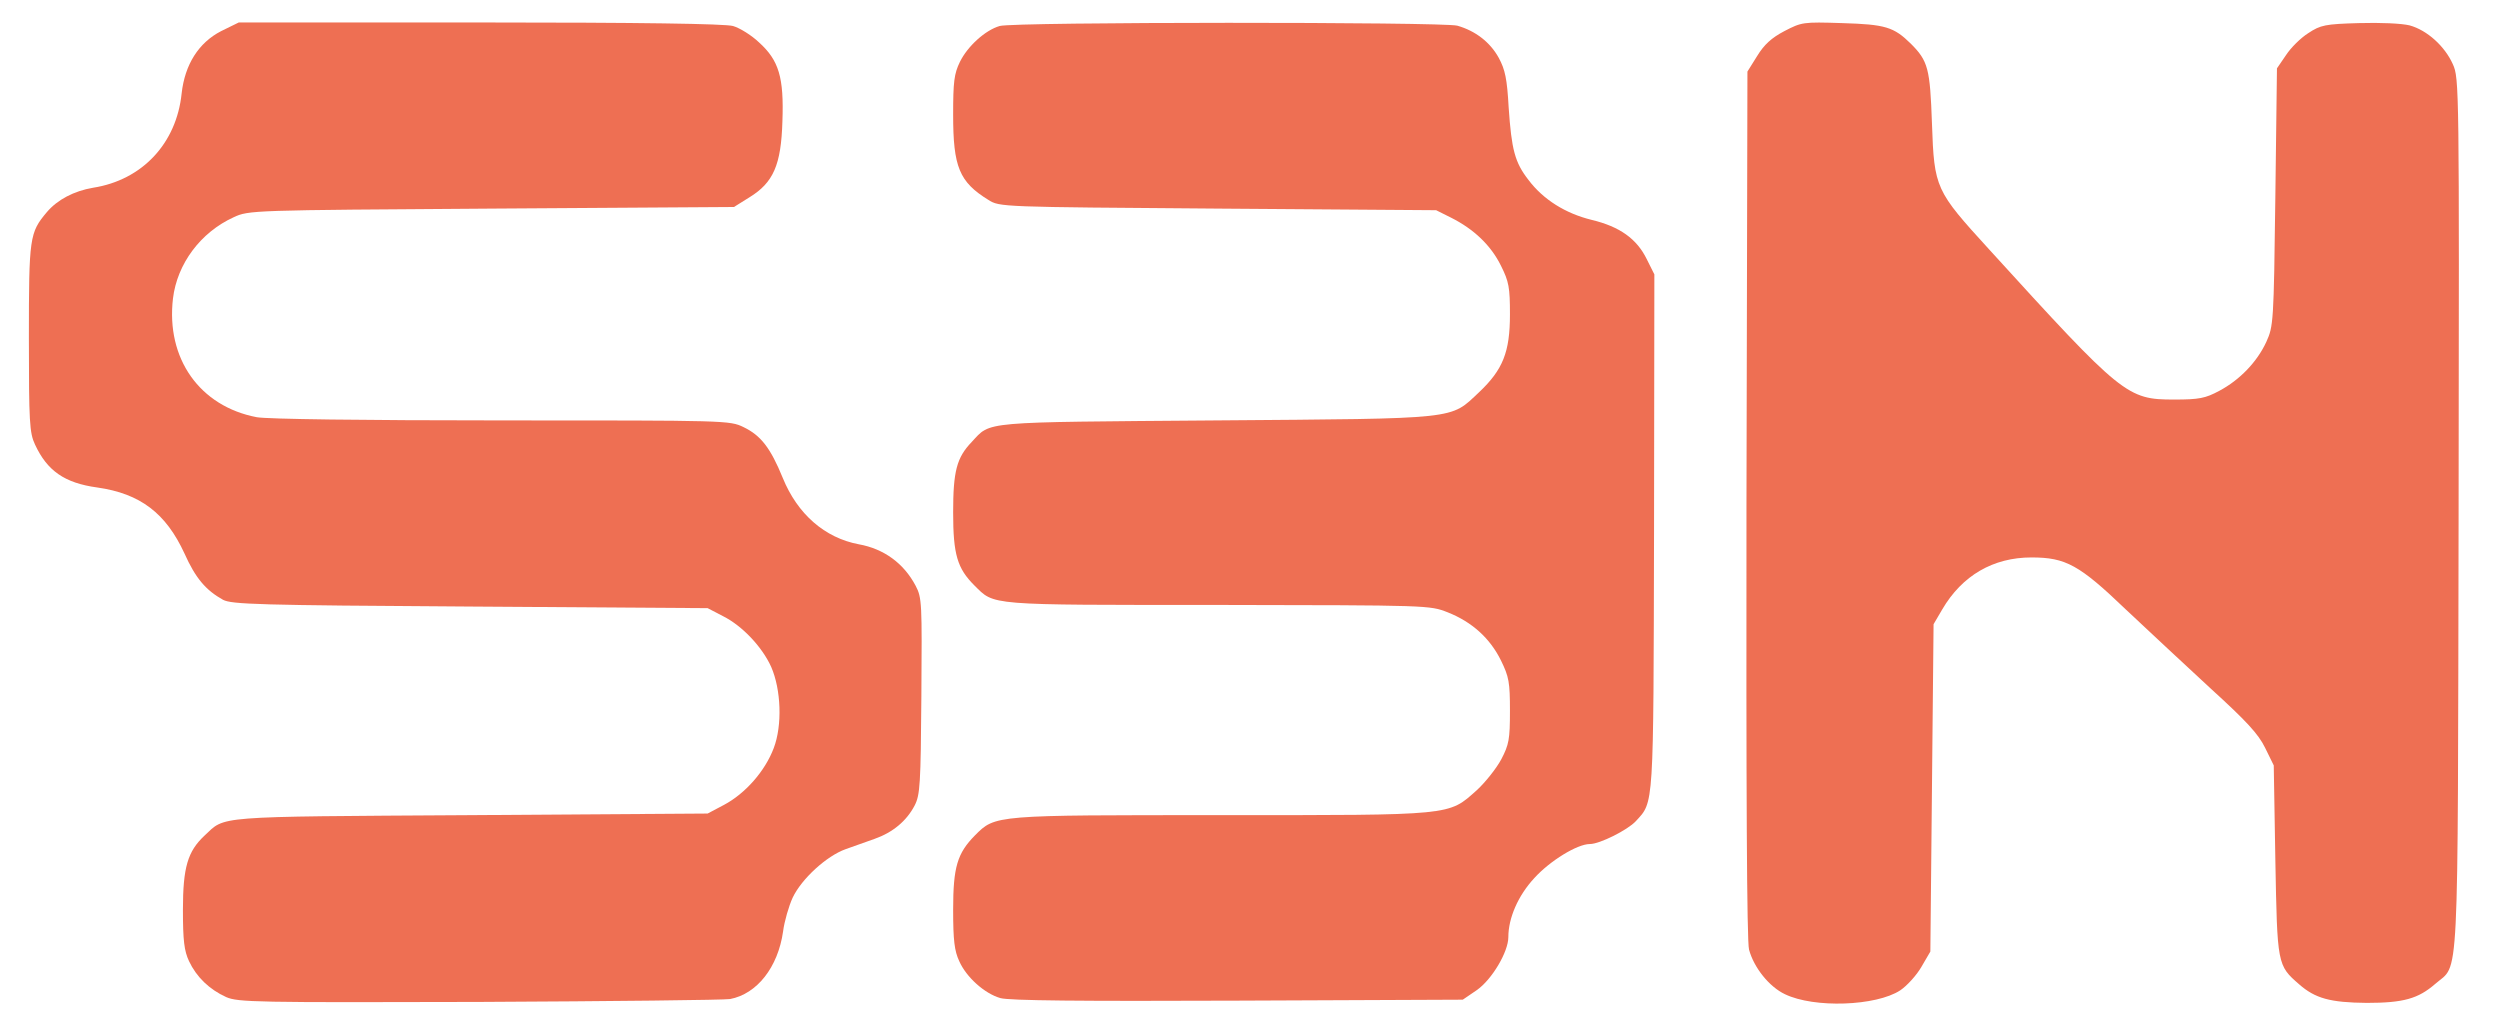
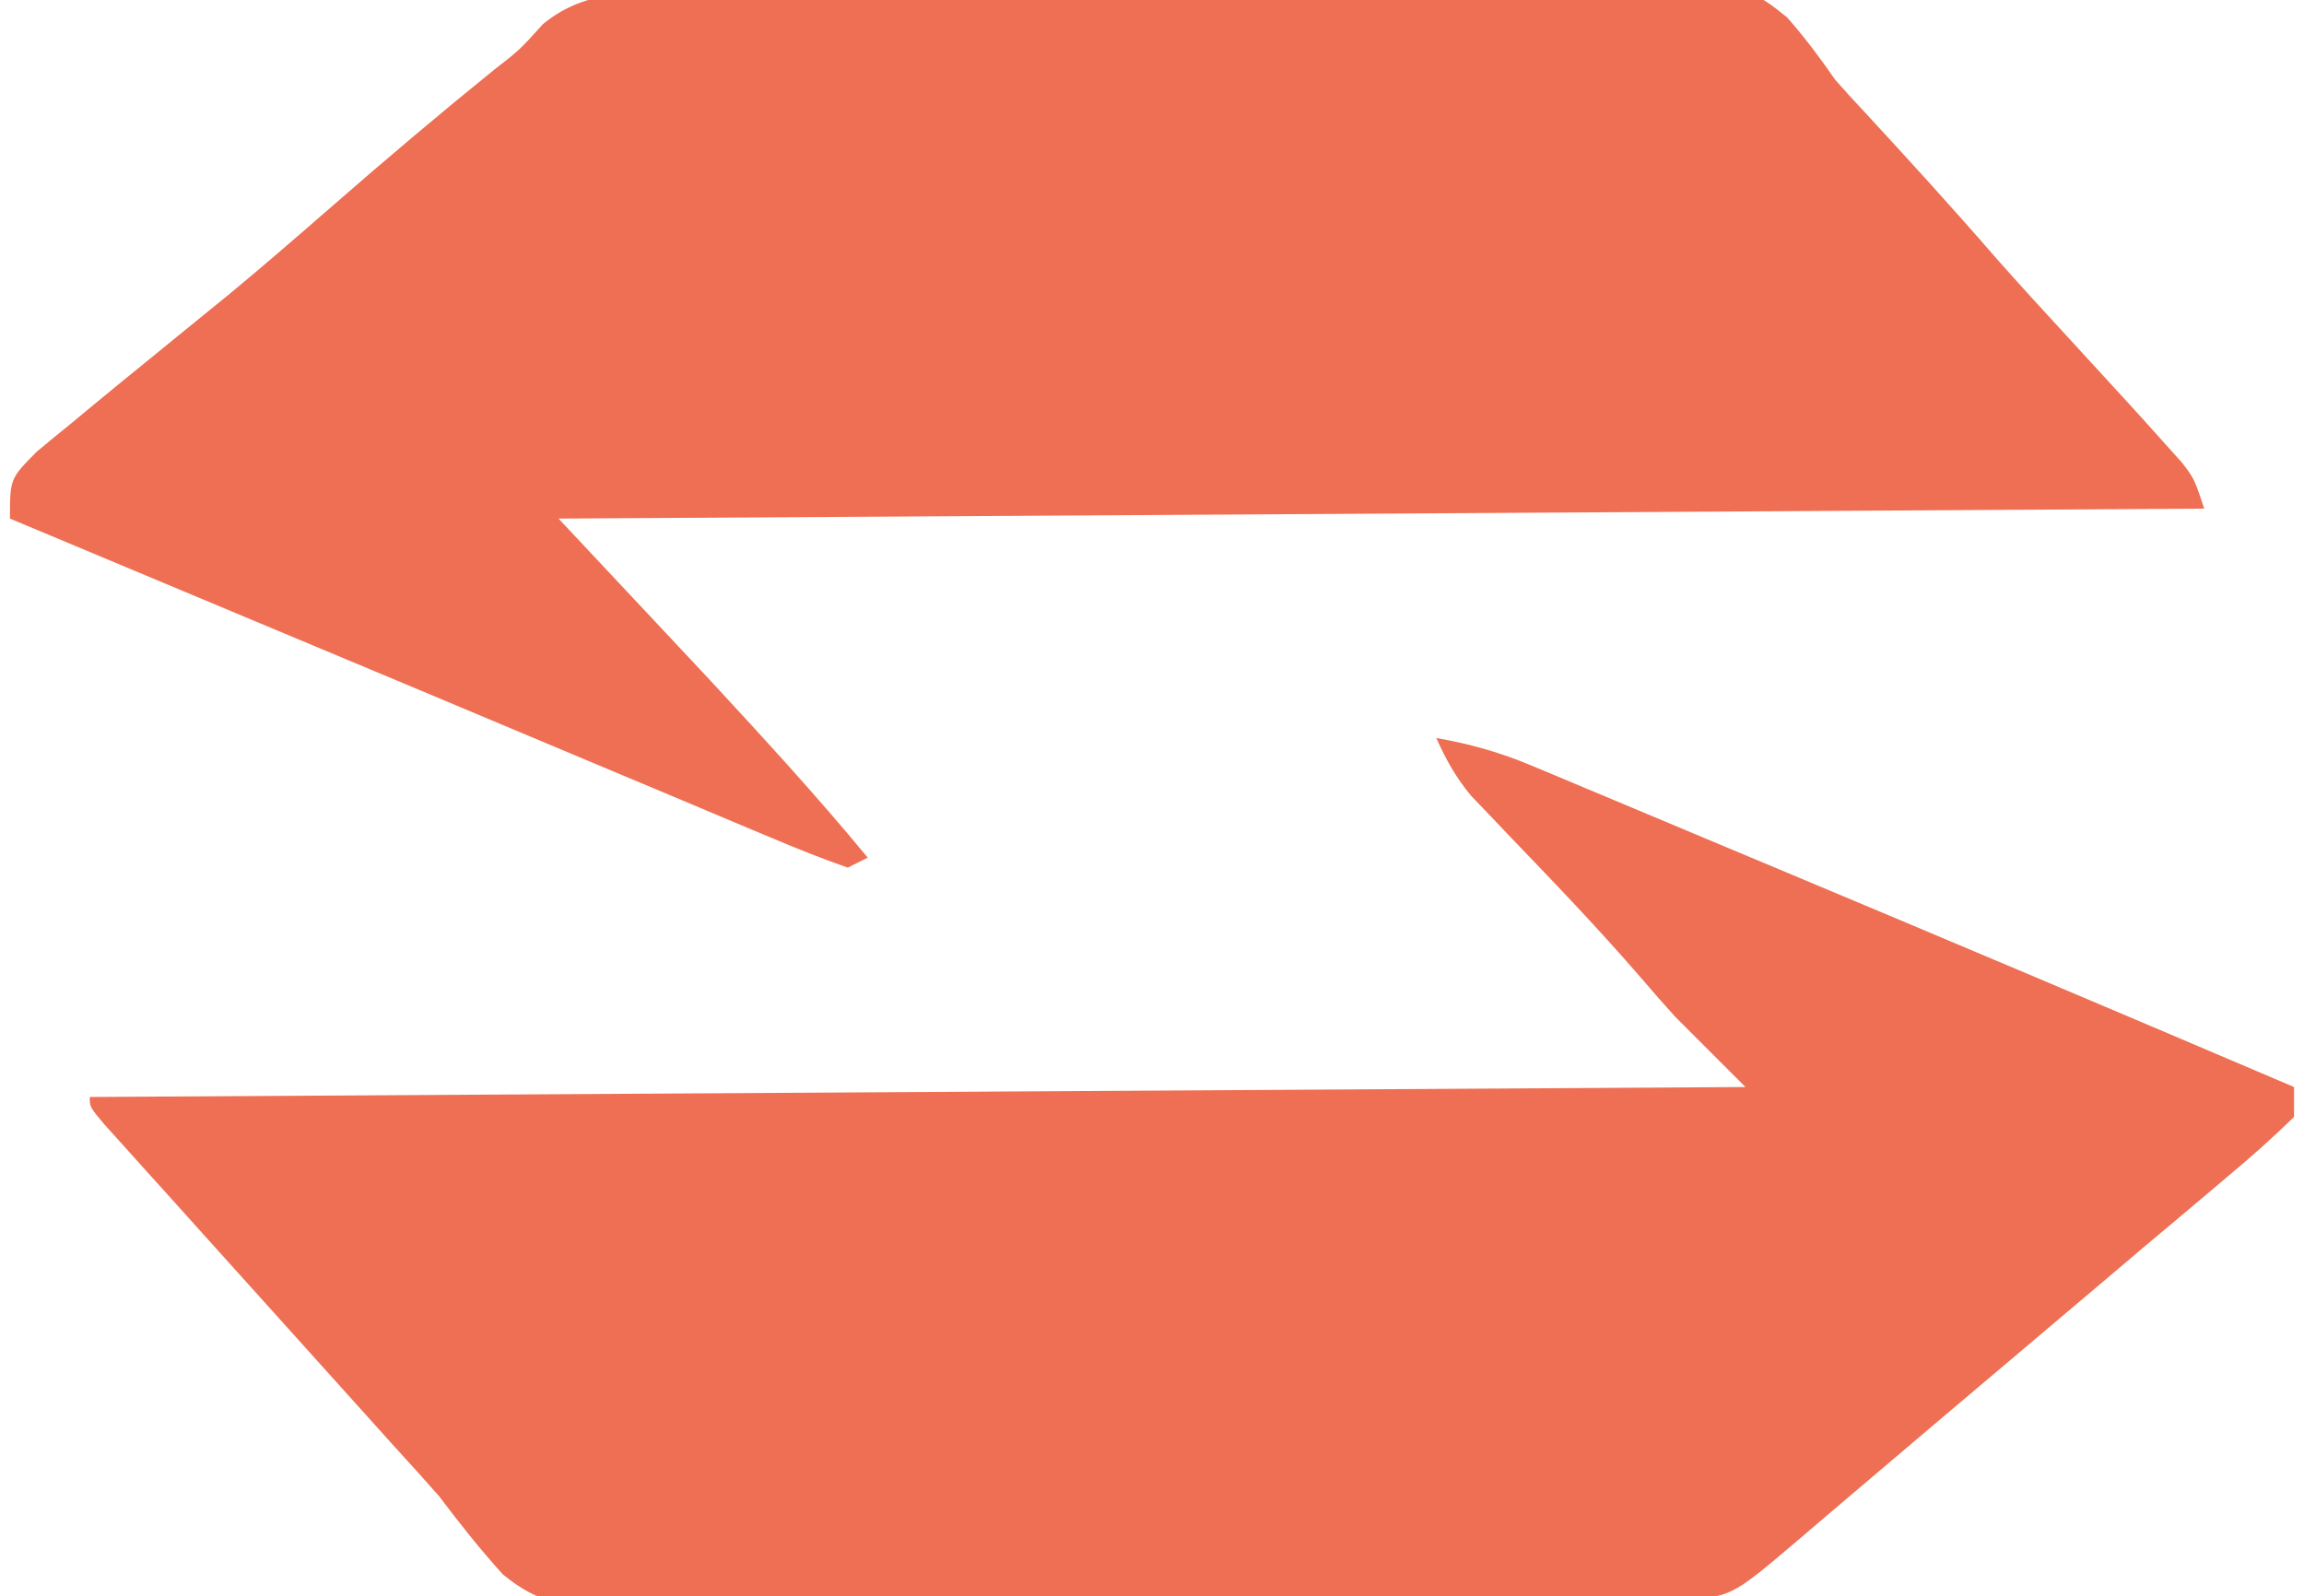
- <svg xmlns="http://www.w3.org/2000/svg" version="1.0" width="779pt" height="320pt" viewBox="0 0 779 320" preserveAspectRatio="xMidYMid meet" id="svg3">
-   <defs id="defs3" />
-   <g transform="translate(0,320) scale(0.1,-0.1)" fill="#000000" stroke="none" id="g3" style="fill:#ee6f53;fill-opacity:1">
-     <path d="M689 3103 c-70 -36 -113 -104 -123 -194 -16 -156 -123 -270 -276 -294 -59 -10 -111 -37 -144 -76 -54 -64 -56 -78 -56 -393 0 -261 2 -295 19 -331 38 -82 92 -120 194 -134 134 -19 214 -80 272 -206 34 -76 66 -114 120 -144 27 -14 107 -17 770 -21 l740 -5 48 -25 c60 -30 122 -96 150 -158 31 -71 35 -182 8 -253 -27 -72 -89 -142 -155 -177 l-51 -27 -740 -5 c-809 -5 -761 -2 -828 -64 -52 -49 -67 -98 -67 -231 0 -96 4 -128 19 -160 23 -49 63 -88 116 -112 37 -16 91 -17 790 -15 413 2 764 6 780 9 84 16 149 99 165 210 4 32 18 80 30 106 28 59 106 130 165 151 25 9 65 23 90 32 57 20 100 56 125 104 17 33 19 65 21 341 2 291 2 306 -18 344 -37 70 -99 115 -177 129 -106 20 -191 94 -237 207 -38 93 -68 132 -122 158 -43 21 -52 21 -754 21 -432 0 -731 4 -763 10 -178 34 -283 183 -261 370 13 108 86 206 189 253 47 22 55 22 803 27 l756 5 48 30 c75 46 99 101 103 237 5 137 -11 190 -73 246 -23 22 -60 45 -81 51 -26 7 -287 11 -790 11 l-750 0 -55 -27z" id="path1" style="fill:#ee6f53;fill-opacity:1" />
-     <path d="M3115 3119 c-45 -13 -100 -63 -124 -112 -18 -37 -21 -62 -21 -165 0 -162 19 -209 110 -265 35 -22 37 -22 715 -27 l680 -5 46 -23 c72 -36 125 -87 156 -150 25 -50 28 -68 28 -152 0 -117 -22 -172 -96 -242 -92 -86 -54 -82 -819 -88 -741 -6 -701 -2 -762 -67 -47 -49 -58 -91 -58 -220 0 -131 13 -174 66 -227 64 -63 34 -61 759 -61 659 -1 660 -1 716 -23 76 -30 132 -81 166 -150 25 -51 28 -68 28 -157 0 -89 -3 -105 -27 -151 -15 -28 -49 -71 -76 -96 -90 -80 -68 -78 -796 -78 -710 0 -704 1 -768 -63 -55 -56 -68 -98 -68 -232 0 -95 4 -128 19 -160 22 -50 79 -101 128 -115 26 -8 252 -10 740 -8 l701 3 44 30 c47 33 98 119 98 165 0 59 30 129 81 184 49 54 134 106 173 106 31 0 118 44 143 71 57 62 55 34 57 904 l1 800 -24 48 c-31 63 -84 101 -172 122 -81 20 -150 63 -196 124 -43 55 -53 95 -62 226 -5 90 -11 118 -31 155 -27 49 -73 84 -129 100 -45 12 -1383 12 -1426 -1z" id="path2" style="fill:#ee6f53;fill-opacity:1" />
-     <path d="M5560 3103 c-40 -21 -63 -42 -85 -78 l-30 -48 -3 -1350 c-1 -883 1 -1362 8 -1386 15 -56 63 -116 112 -139 91 -44 284 -37 359 12 21 14 51 47 66 73 l28 48 5 510 5 510 27 46 c62 106 159 162 278 162 107 0 149 -23 295 -163 67 -63 185 -173 263 -245 112 -102 149 -142 170 -185 l27 -55 5 -295 c6 -326 6 -328 74 -387 50 -44 97 -57 211 -58 114 0 160 13 213 59 76 67 70 -49 73 1466 2 1335 2 1356 -18 1400 -25 56 -80 106 -135 121 -25 6 -90 9 -158 7 -105 -3 -119 -6 -157 -31 -24 -15 -55 -46 -70 -69 l-28 -41 -5 -401 c-5 -392 -6 -402 -28 -451 -29 -63 -83 -119 -147 -153 -43 -23 -62 -27 -140 -27 -147 0 -161 11 -577 468 -167 183 -171 190 -178 392 -6 172 -12 195 -66 249 -53 52 -79 60 -214 64 -122 4 -126 3 -180 -25z" id="path3" style="fill:#ee6f53;fill-opacity:1" />
-   </g>
+ <svg xmlns="http://www.w3.org/2000/svg" version="1.1" width="231" height="160">
+   <path d="M0 0 C1.15 -0.014 2.301 -0.027 3.486 -0.041 C7.283 -0.078 11.08 -0.078 14.877 -0.075 C17.52 -0.086 20.163 -0.098 22.805 -0.111 C28.342 -0.134 33.879 -0.134 39.417 -0.122 C45.806 -0.109 52.195 -0.145 58.584 -0.203 C64.745 -0.257 70.905 -0.267 77.066 -0.259 C79.681 -0.261 82.296 -0.276 84.911 -0.304 C88.57 -0.339 92.224 -0.322 95.883 -0.293 C96.961 -0.314 98.039 -0.335 99.15 -0.356 C106.356 -0.225 106.356 -0.225 109.678 2.432 C111.45 4.442 112.981 6.495 114.506 8.695 C115.435 9.753 116.382 10.796 117.35 11.82 C121.842 16.682 126.295 21.567 130.631 26.57 C133.052 29.313 135.528 32.003 138.006 34.695 C144.743 42.03 144.743 42.03 147.631 45.257 C148.17 45.856 148.709 46.456 149.264 47.073 C150.506 48.695 150.506 48.695 151.506 51.695 C97.056 52.025 42.606 52.355 -13.494 52.695 C-8.544 57.975 -3.594 63.255 1.506 68.695 C6.974 74.608 12.387 80.482 17.506 86.695 C16.516 87.19 16.516 87.19 15.506 87.695 C12.896 86.778 10.394 85.79 7.854 84.706 C7.062 84.376 6.271 84.046 5.455 83.705 C2.823 82.605 0.196 81.494 -2.431 80.382 C-4.255 79.617 -6.079 78.853 -7.904 78.089 C-11.759 76.474 -15.613 74.855 -19.466 73.232 C-25.567 70.662 -31.674 68.107 -37.783 65.554 C-48.023 61.274 -58.259 56.987 -68.494 52.695 C-68.494 48.695 -68.494 48.695 -65.818 45.995 C-64.616 44.987 -63.403 43.992 -62.181 43.007 C-61.541 42.475 -60.901 41.943 -60.242 41.396 C-58.335 39.816 -56.417 38.253 -54.494 36.695 C-53.553 35.926 -52.612 35.158 -51.642 34.366 C-49.898 32.944 -48.152 31.523 -46.404 30.105 C-42.885 27.19 -39.438 24.197 -35.994 21.195 C-30.722 16.598 -25.397 12.094 -19.959 7.695 C-17.398 5.707 -17.398 5.707 -15.058 3.113 C-10.599 -0.57 -5.537 -0.028 0 0 Z " fill="#EE6F53" transform="translate(69.4939,-0.6945801)" />
+   <path d="M0 0 C3.347 0.591 6.318 1.415 9.45 2.727 C10.305 3.083 11.161 3.439 12.042 3.805 C12.961 4.193 13.881 4.581 14.828 4.98 C15.798 5.386 16.769 5.791 17.768 6.208 C20.931 7.53 24.09 8.859 27.25 10.188 C29.418 11.096 31.587 12.004 33.756 12.911 C51.195 20.215 68.61 27.578 86 35 C86 35.99 86 36.98 86 38 C83.821 40.121 81.646 42.062 79.312 44 C78.632 44.577 77.952 45.153 77.25 45.748 C75.173 47.506 73.087 49.253 71 51 C69.854 51.97 68.71 52.941 67.566 53.914 C64.914 56.169 62.255 58.414 59.593 60.657 C57.435 62.476 55.281 64.299 53.127 66.123 C52.05 67.034 50.974 67.945 49.896 68.856 C47.06 71.254 44.227 73.657 41.398 76.066 C40.514 76.819 40.514 76.819 39.611 77.586 C38.481 78.547 37.352 79.509 36.225 80.473 C29.436 86.24 29.436 86.24 24.144 86.308 C23.143 86.325 22.143 86.342 21.111 86.36 C20.014 86.368 18.917 86.377 17.787 86.386 C16.63 86.402 15.474 86.418 14.282 86.435 C10.446 86.485 6.61 86.518 2.773 86.547 C1.464 86.558 0.154 86.568 -1.196 86.579 C-6.703 86.622 -12.211 86.66 -17.718 86.682 C-25.597 86.715 -33.473 86.781 -41.351 86.895 C-46.898 86.973 -52.444 87.012 -57.991 87.022 C-61.301 87.03 -64.608 87.058 -67.917 87.118 C-71.616 87.182 -75.31 87.182 -79.01 87.167 C-80.095 87.2 -81.18 87.233 -82.298 87.266 C-87.005 87.189 -89.878 86.925 -93.583 83.871 C-95.879 81.338 -97.942 78.729 -100 76 C-101.485 74.32 -102.983 72.652 -104.5 71 C-113.5 61 -113.5 61 -115.746 58.504 C-117.259 56.824 -118.772 55.144 -120.285 53.465 C-122.526 50.978 -124.763 48.489 -127 46 C-127.773 45.144 -128.547 44.288 -129.344 43.406 C-130.076 42.592 -130.808 41.777 -131.562 40.938 C-132.554 39.837 -132.554 39.837 -133.566 38.715 C-135 37 -135 37 -135 36 C-80.22 35.67 -25.44 35.34 31 35 C27.535 31.535 27.535 31.535 24 28 C22.832 26.709 21.677 25.406 20.551 24.078 C16.26 19.106 11.718 14.381 7.166 9.648 C6.527 8.976 5.889 8.303 5.23 7.609 C4.657 7.011 4.084 6.412 3.493 5.796 C1.964 3.956 0.978 2.175 0 0 Z " fill="#EE6F53" transform="translate(144,74)" />
</svg>
